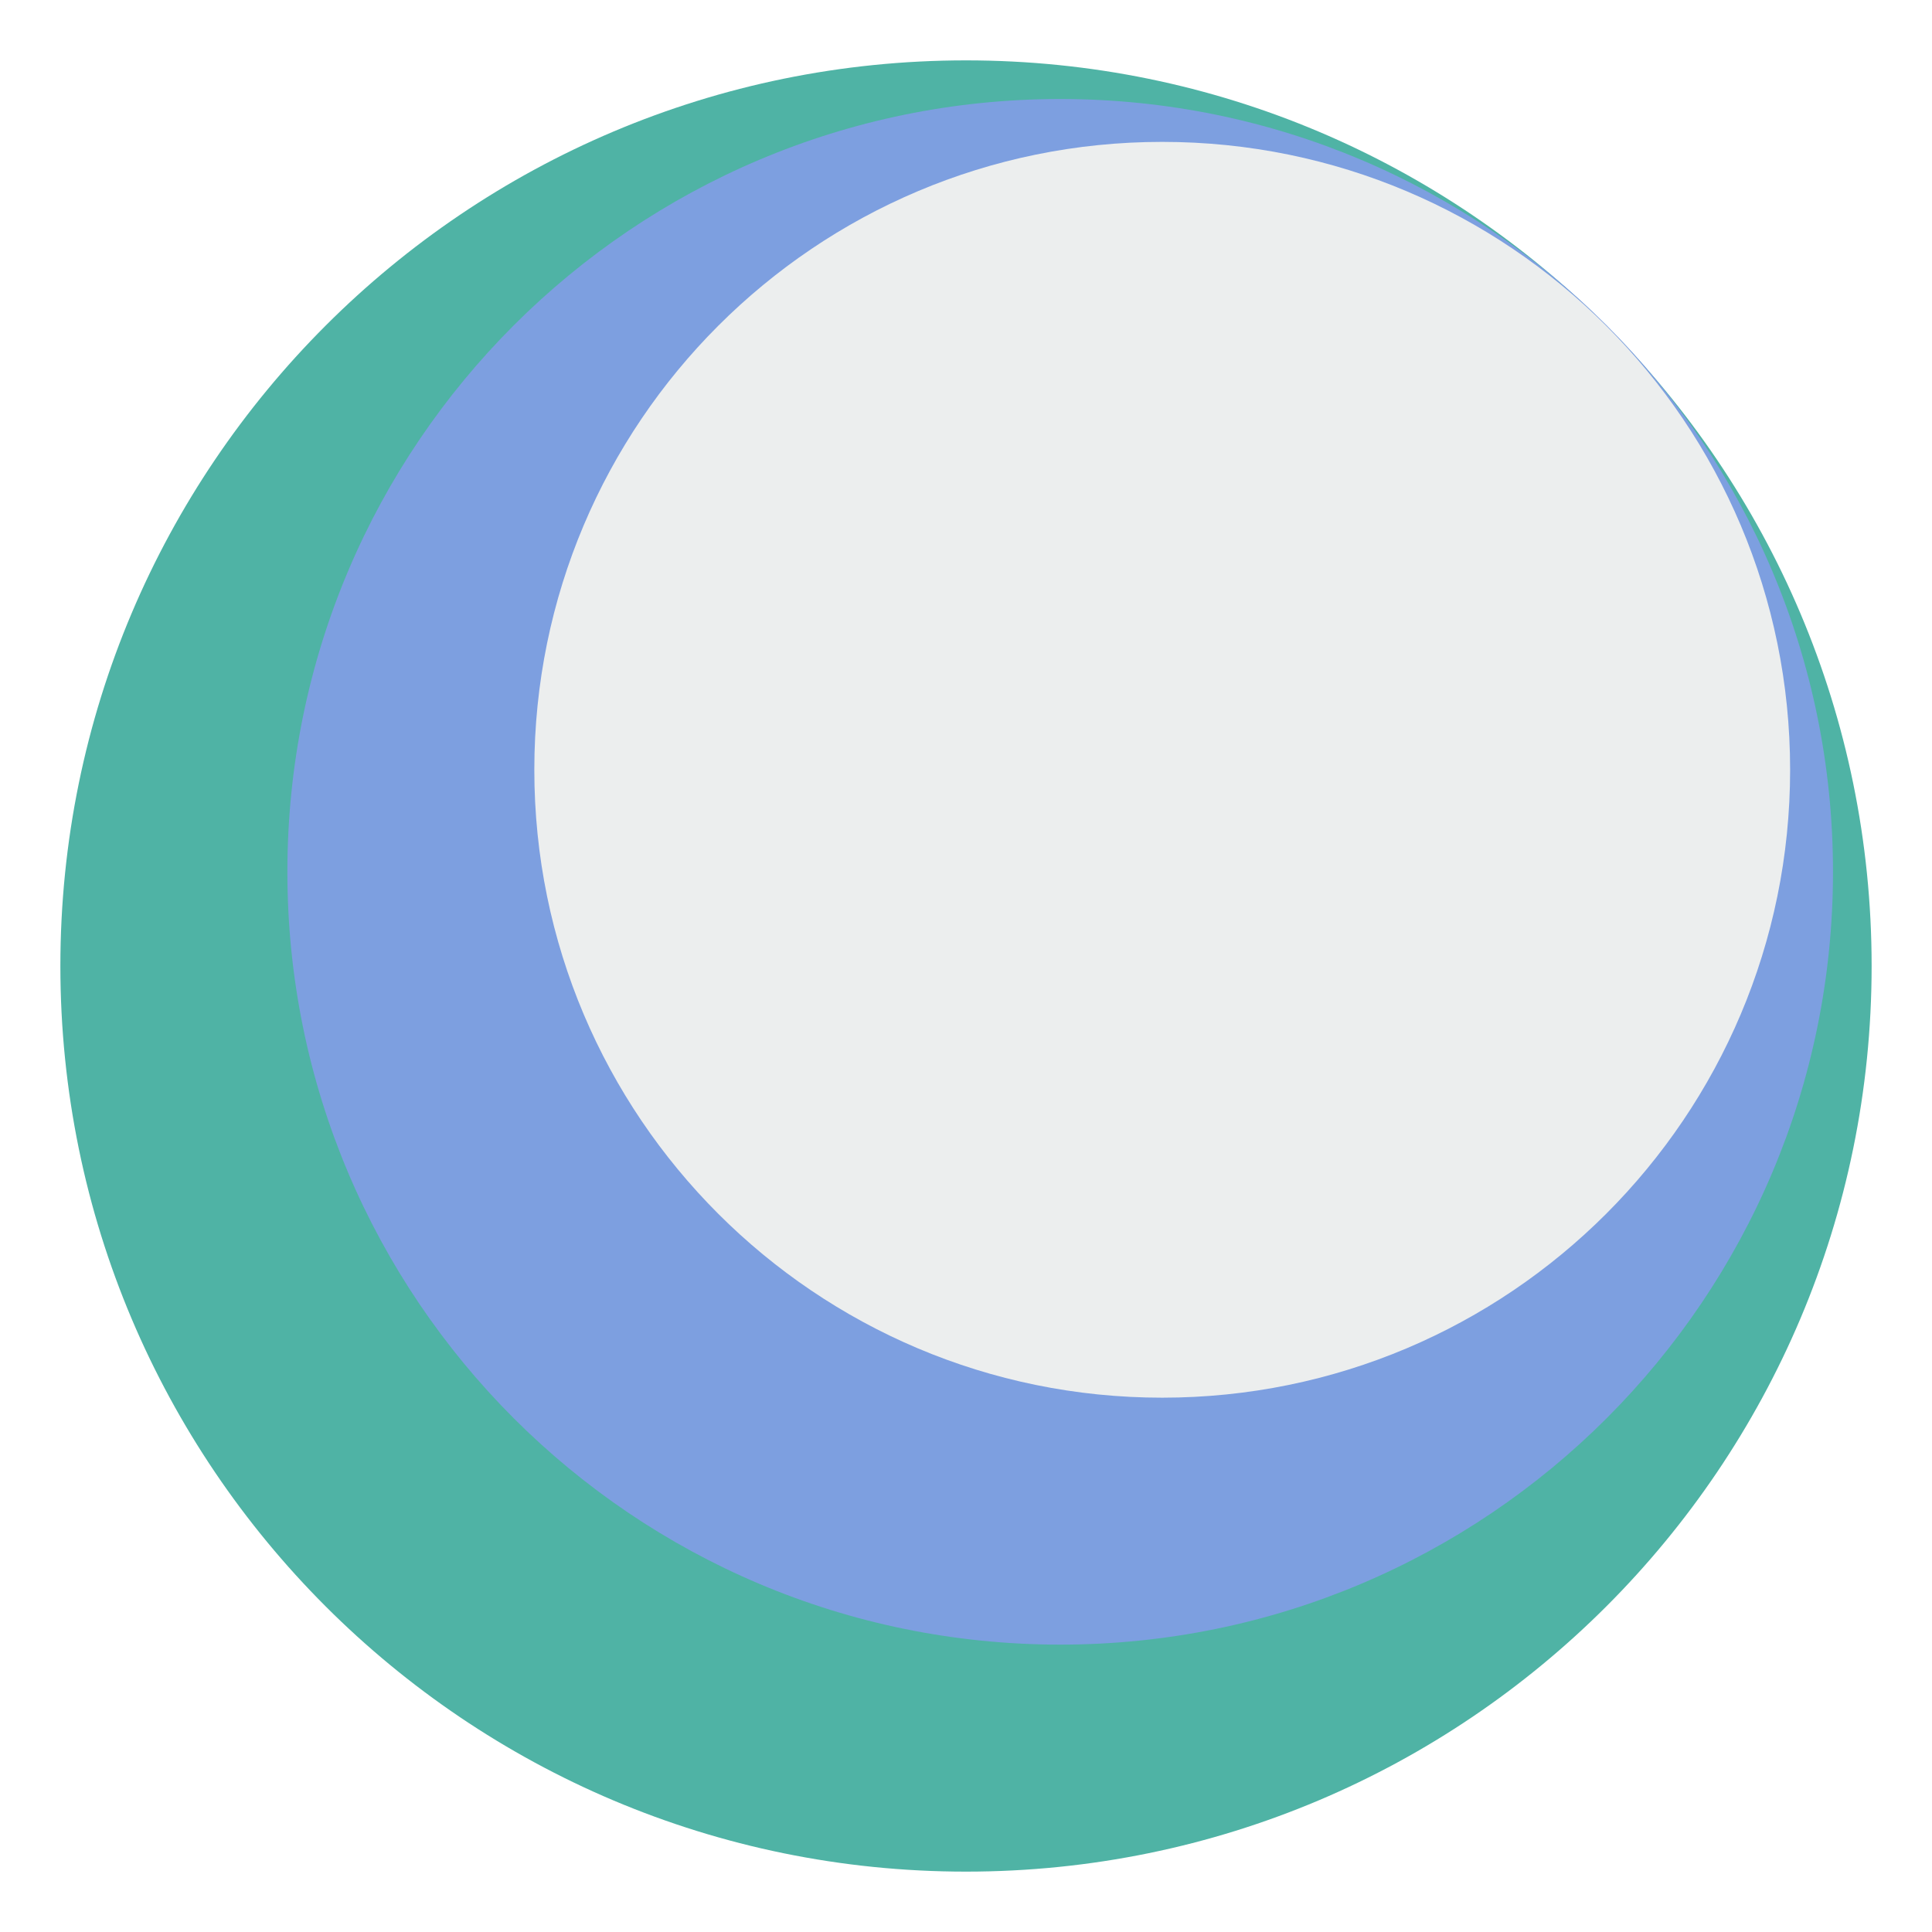
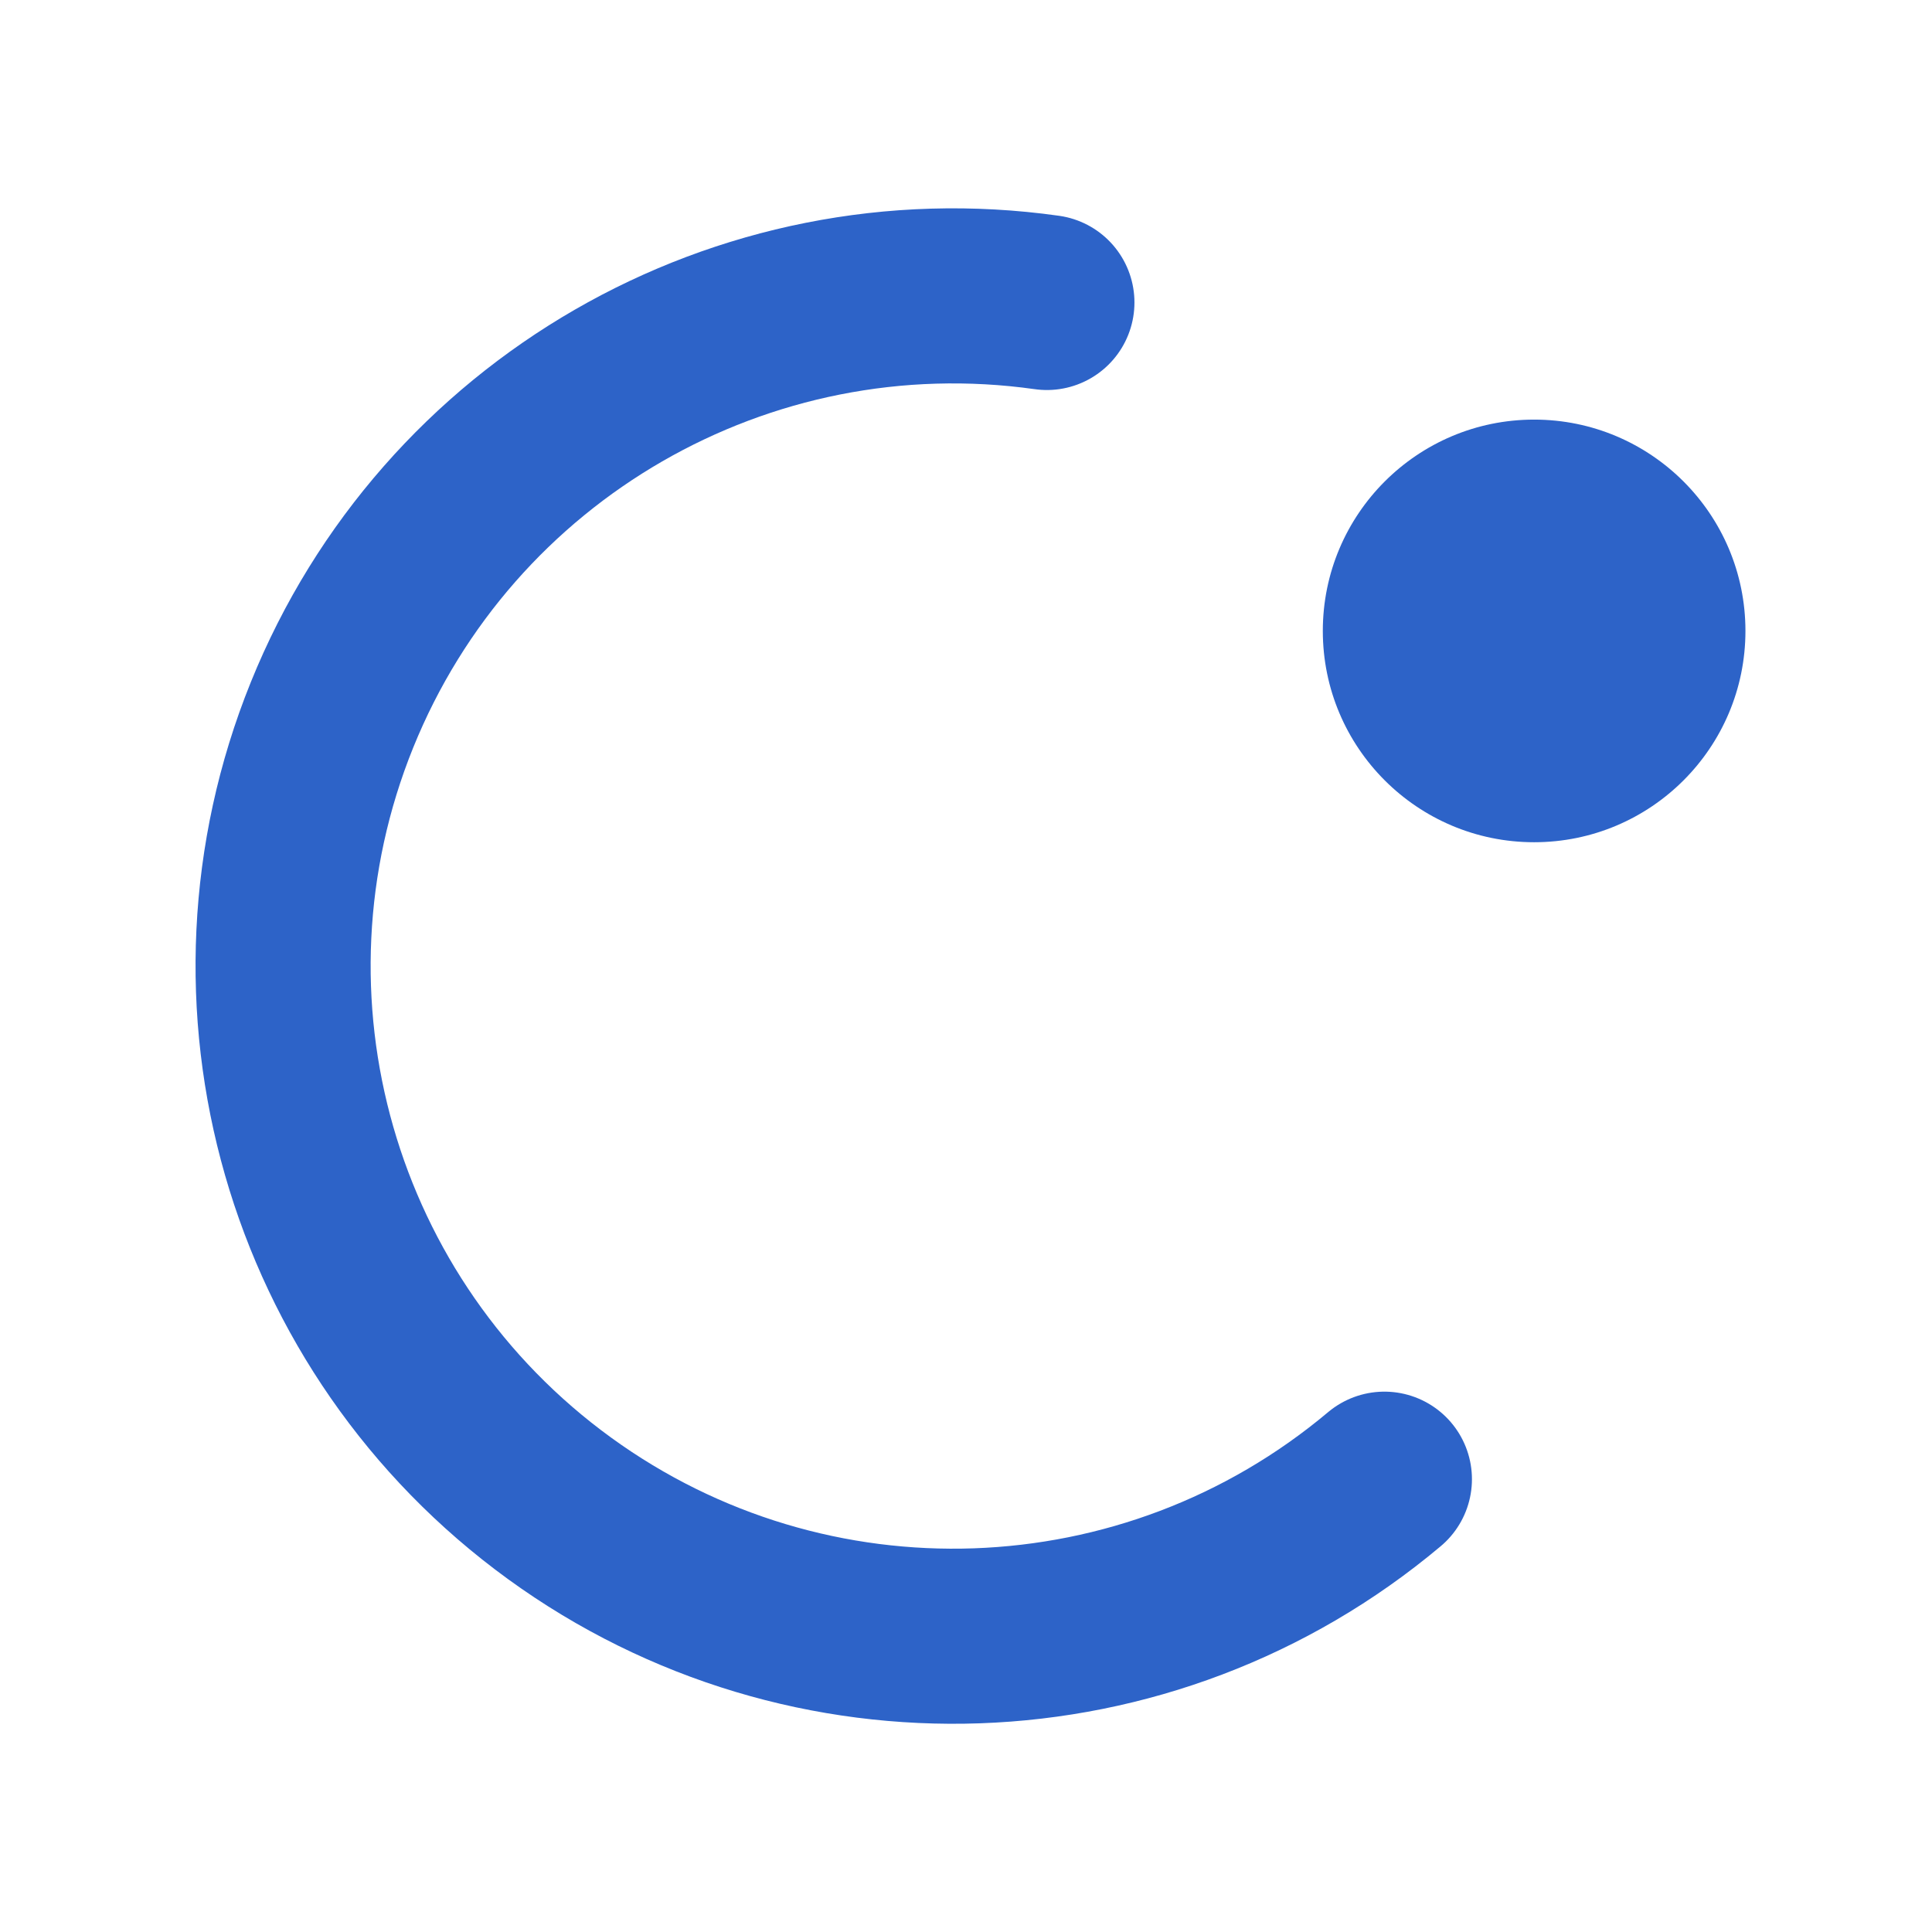
- <svg xmlns="http://www.w3.org/2000/svg" width="32" height="32" viewBox="0 0 32 32">
-   <style>.t{fill:#4fb3a5}.b{fill:#7d9fe0}.c{fill:#eceeee}@media (prefers-color-scheme: light){.t{fill:#1b7a6e}.b{fill:#2d63c8}.c{fill:#15191a}}</style>
-   <circle class="t" cx="16" cy="16" r="15" />
-   <circle class="b" cx="17.56" cy="14.44" r="12.8" />
-   <circle class="c" cx="19.25" cy="12.75" r="10.4" />
+ <svg xmlns="http://www.w3.org/2000/svg" viewBox="0 0 32 32">
+   <style>.a{color:#2d63c8}@media (prefers-color-scheme:dark){.a{color:#7d9fe0}}</style>
+   <g class="a">
+     <g transform="translate(-0.2 0)">
+       <path d="M23.13 24.50A11.1 11.1 0 1 1 17.54 5.01" fill="none" stroke="currentColor" stroke-width="2.9" stroke-linecap="round" />
+       <circle cx="25.61" cy="10.45" r="3.5" fill="currentColor" />
+     </g>
+   </g>
</svg>
